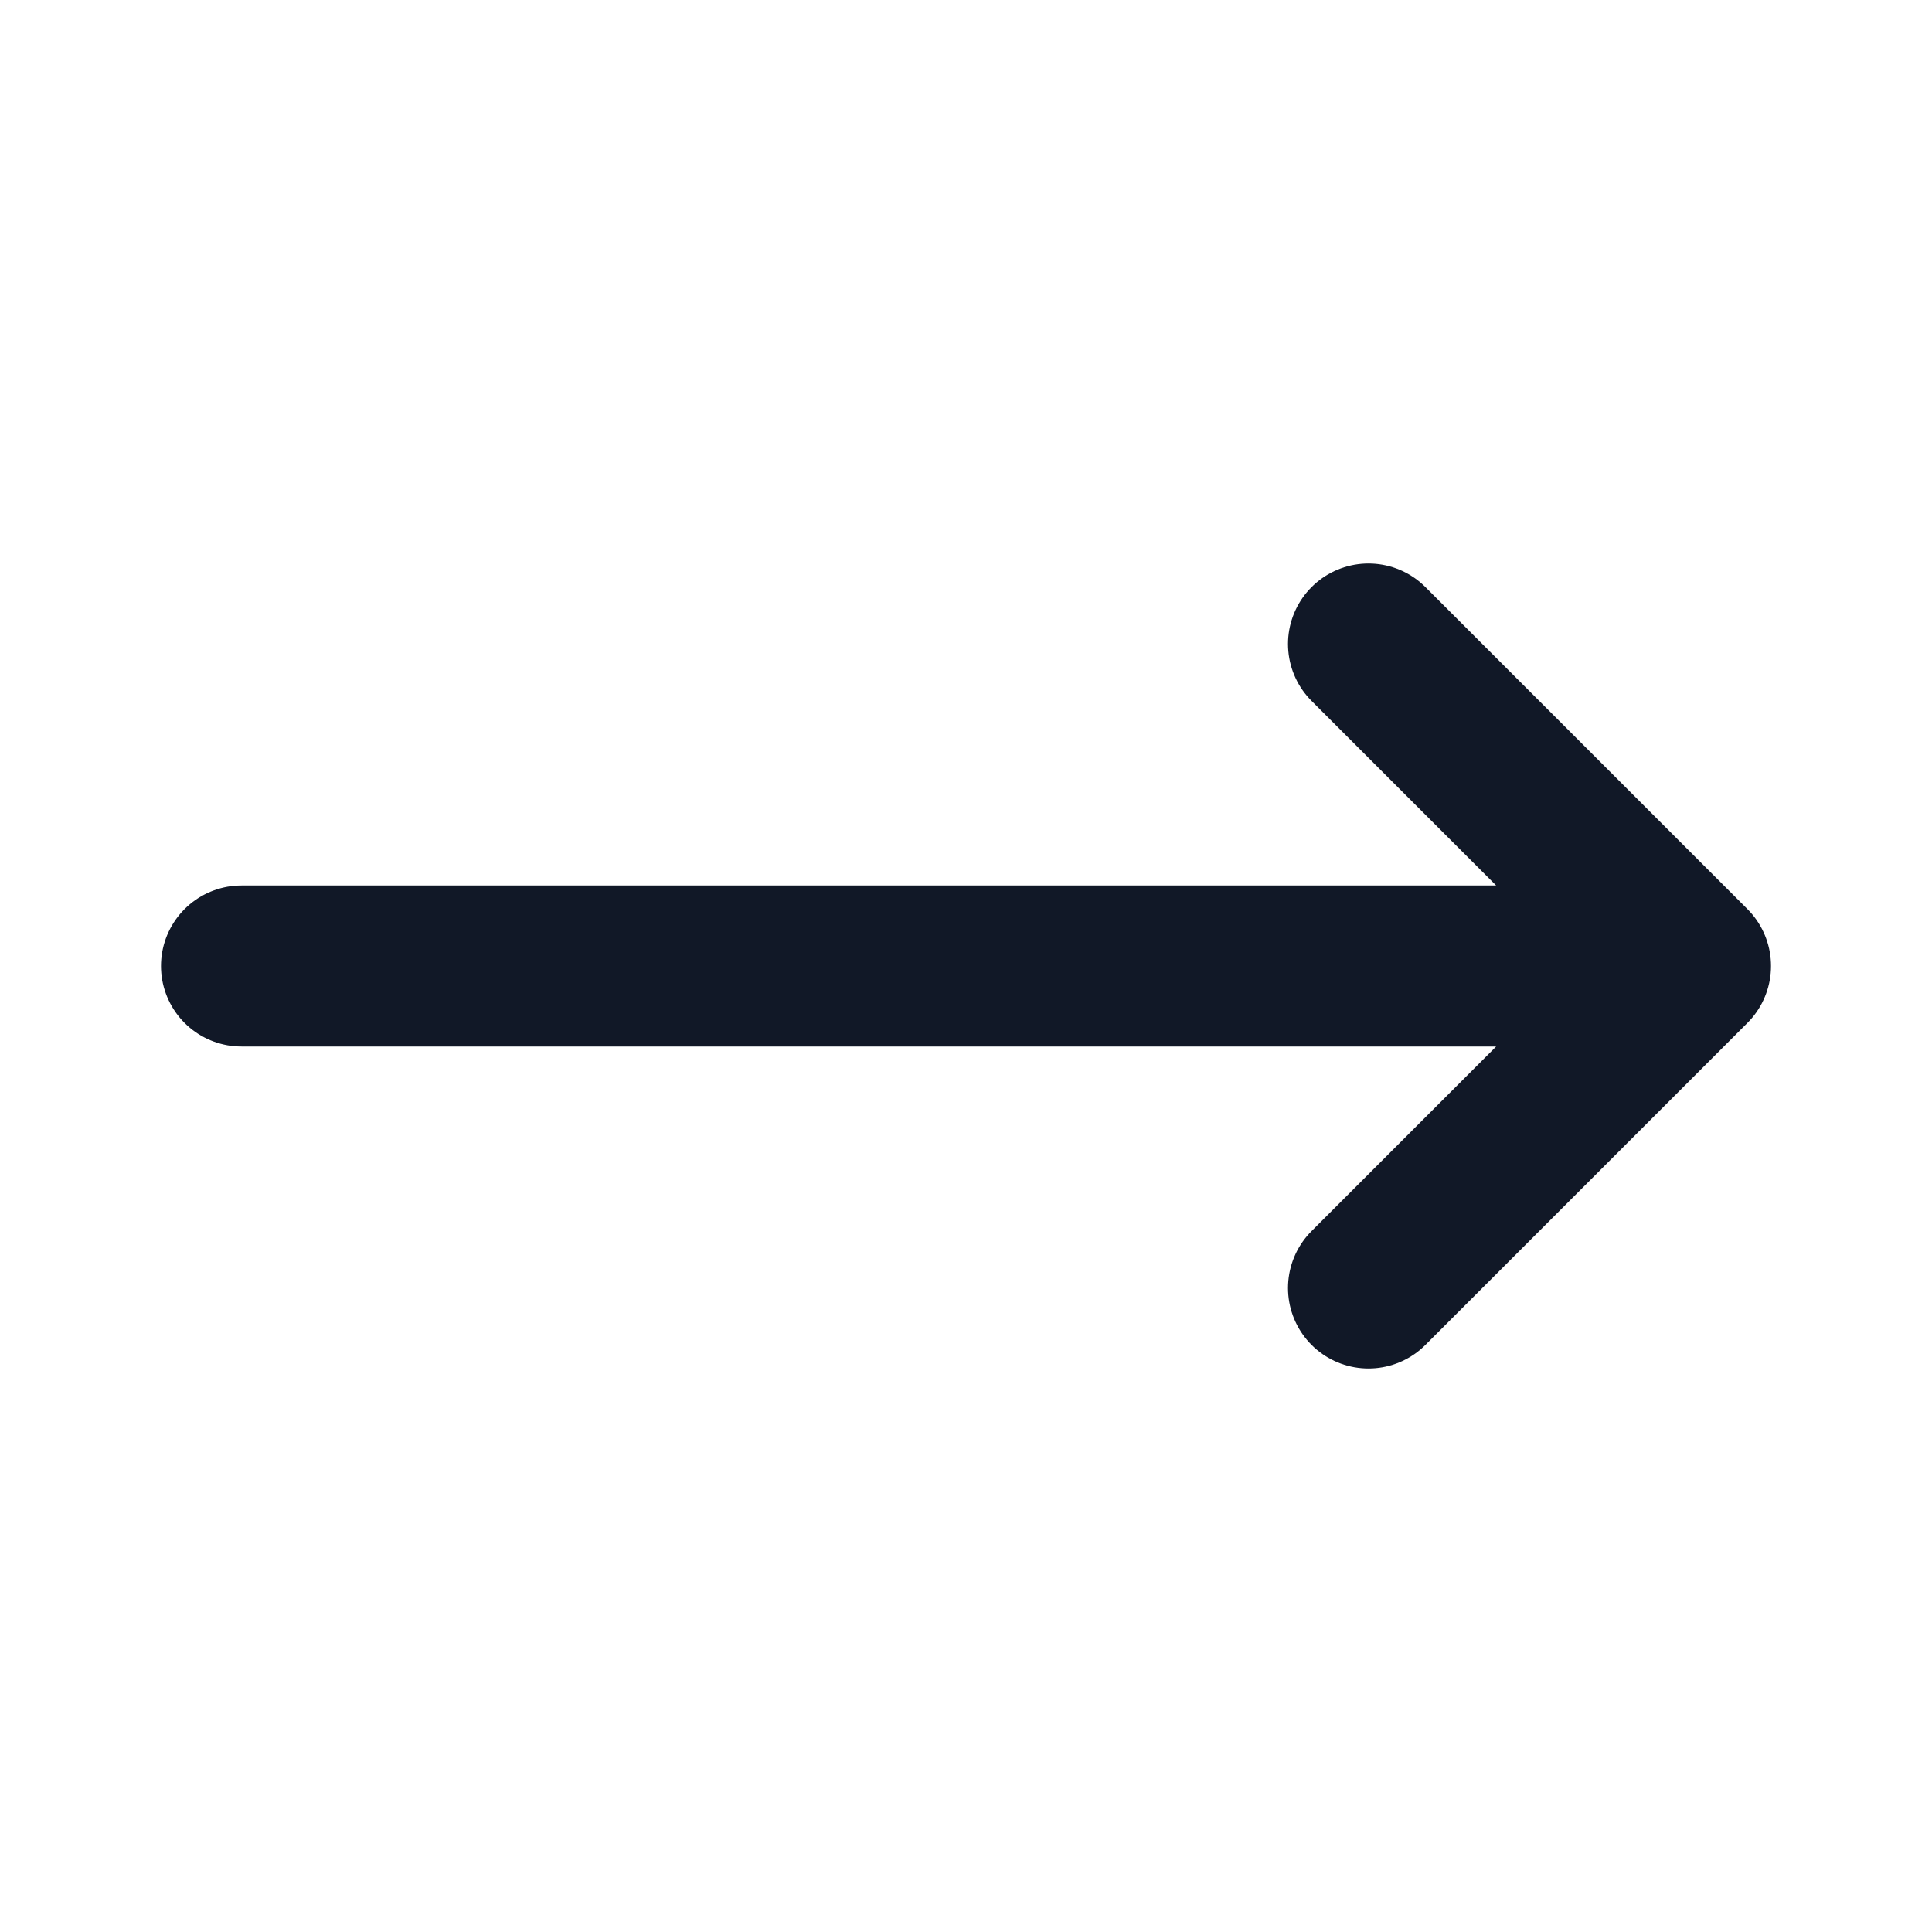
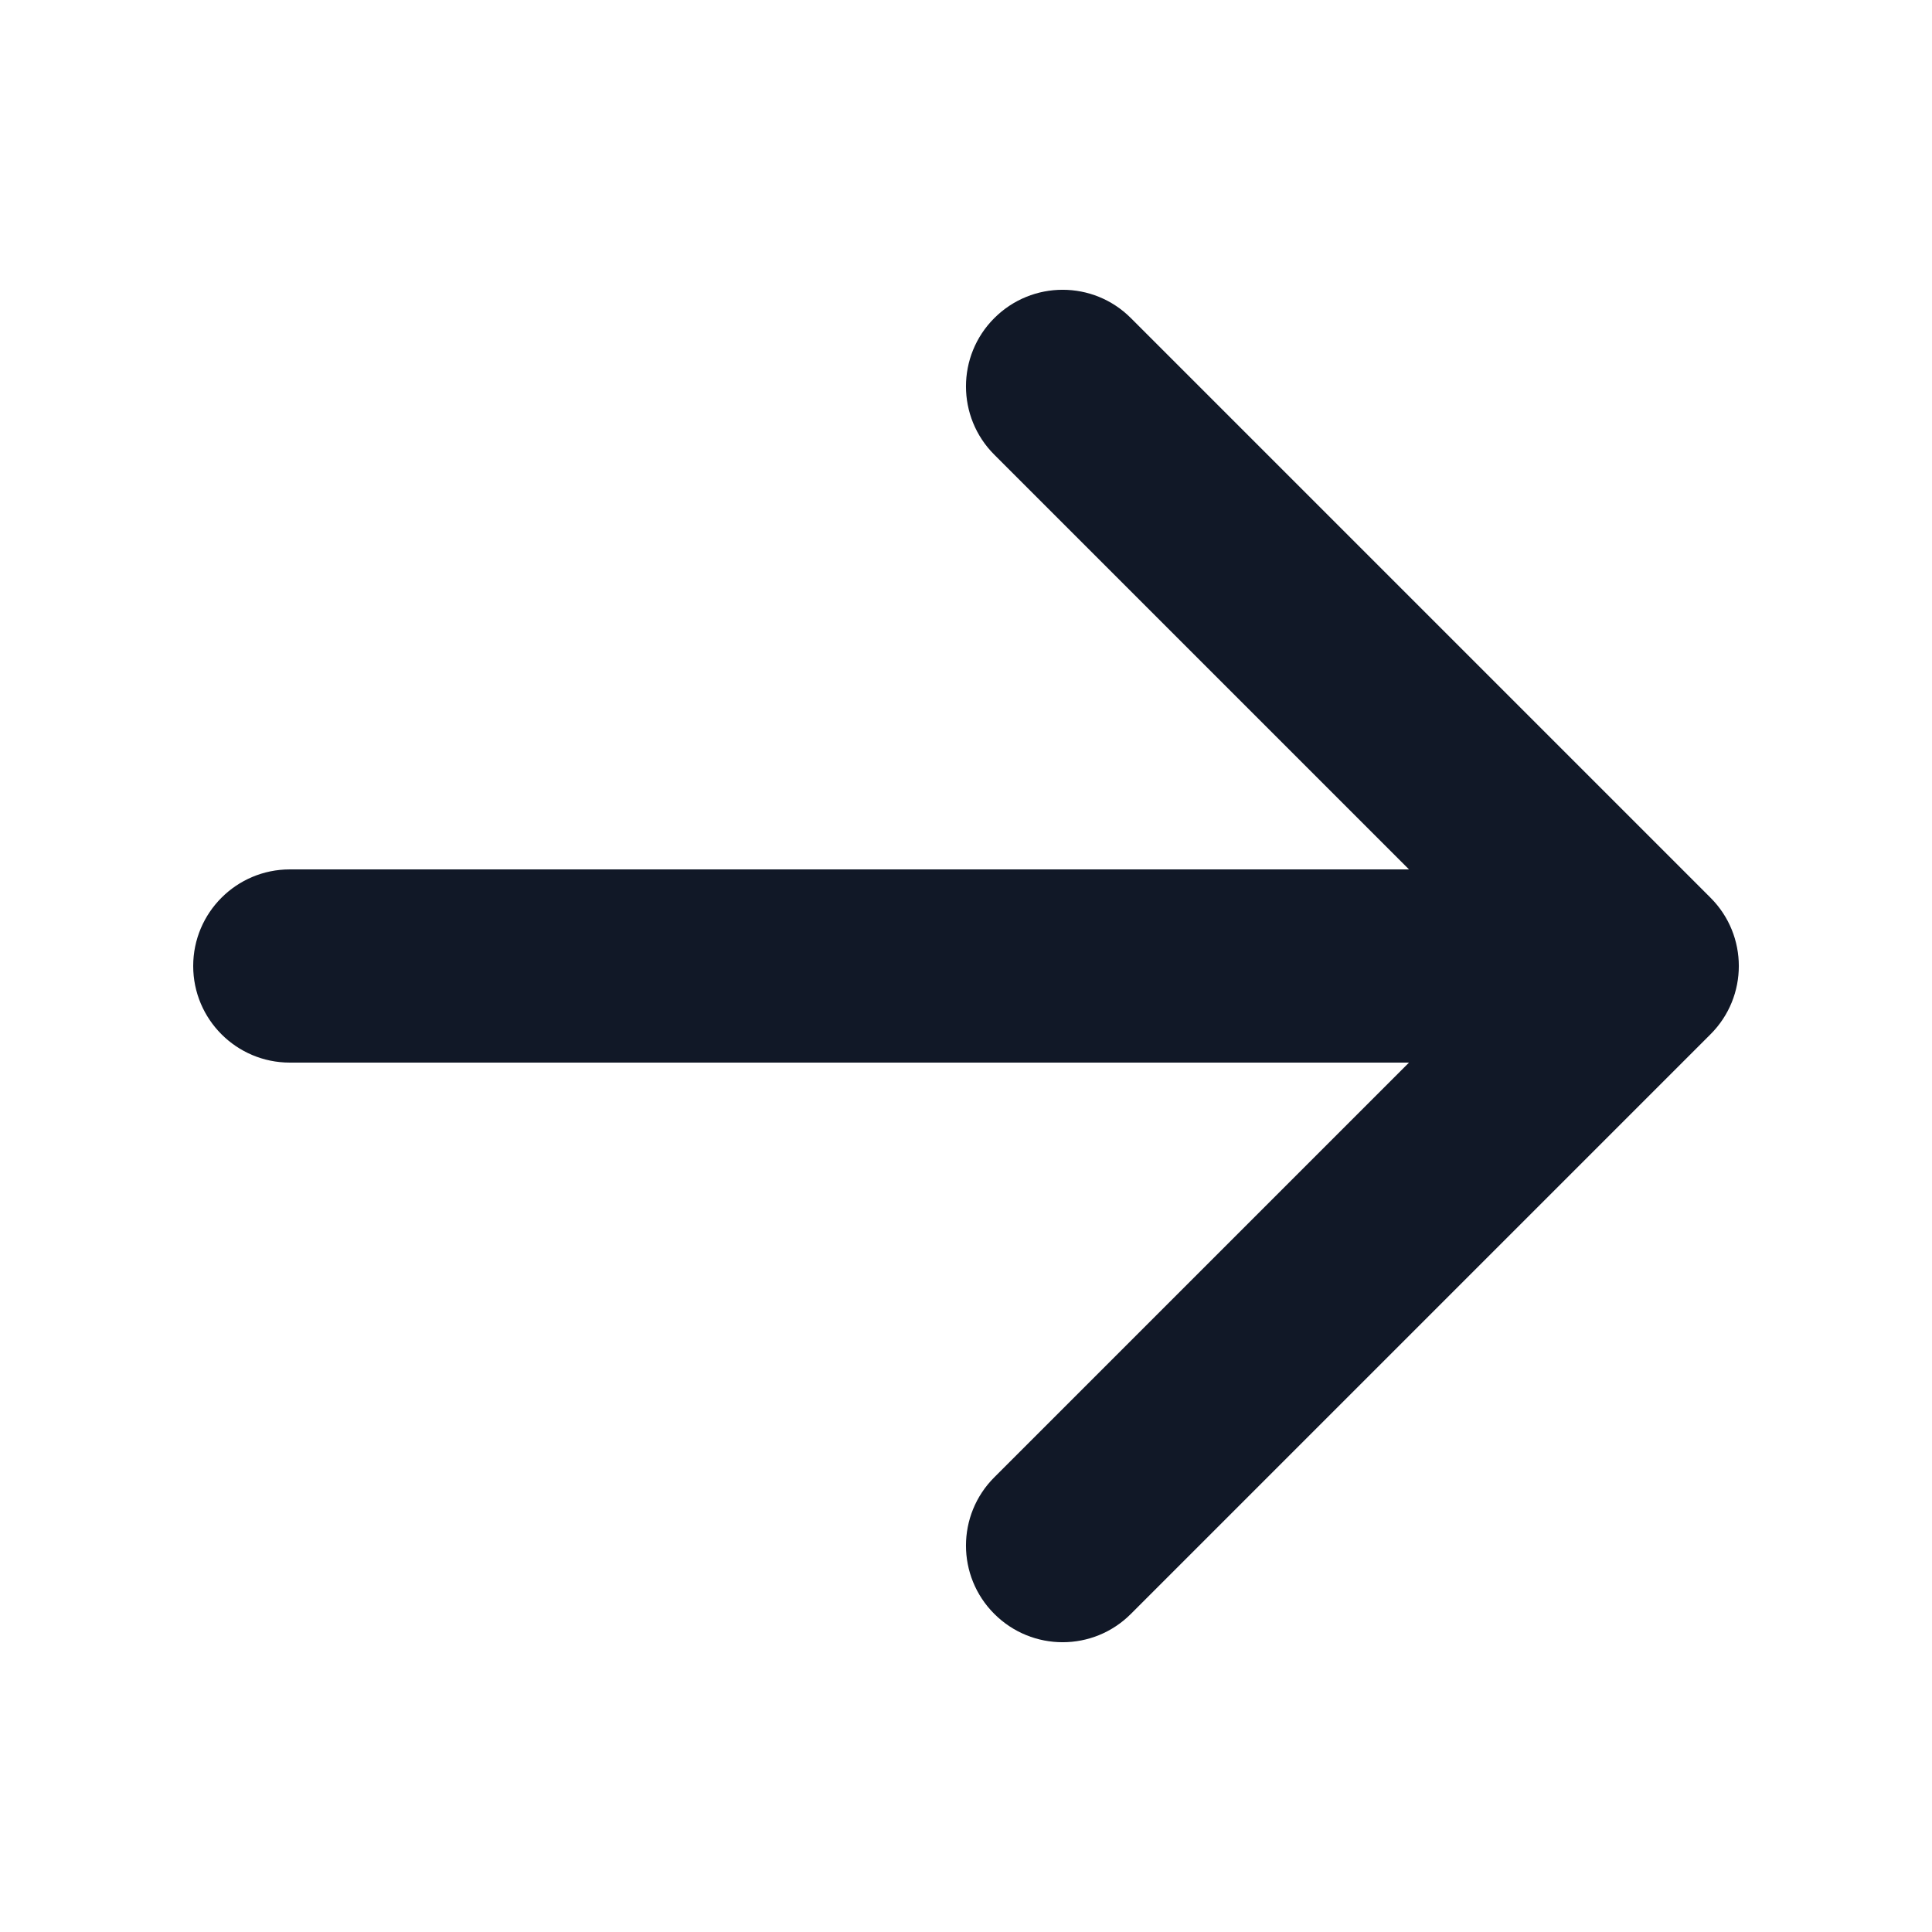
- <svg xmlns="http://www.w3.org/2000/svg" width="24" height="24" viewBox="0 0 24 24" fill="none">
-   <path d="M17 8L21 12M21 12L17 16M21 12L3 12" stroke="#111827" stroke-width="2" stroke-linecap="round" stroke-linejoin="round" />
+ <svg xmlns="http://www.w3.org/2000/svg" width="20" height="20" viewBox="0 0 20 20" fill="none">
+   <path fill-rule="evenodd" clip-rule="evenodd" d="M10.293 3.293C10.684 2.902 11.317 2.902 11.707 3.293L17.707 9.293C18.098 9.683 18.098 10.317 17.707 10.707L11.707 16.707C11.317 17.098 10.684 17.098 10.293 16.707C9.902 16.317 9.902 15.683 10.293 15.293L14.586 11L3 11C2.448 11 2 10.552 2 10C2 9.448 2.448 9 3 9H14.586L10.293 4.707C9.902 4.317 9.902 3.683 10.293 3.293Z" fill="#111827" />
</svg>
